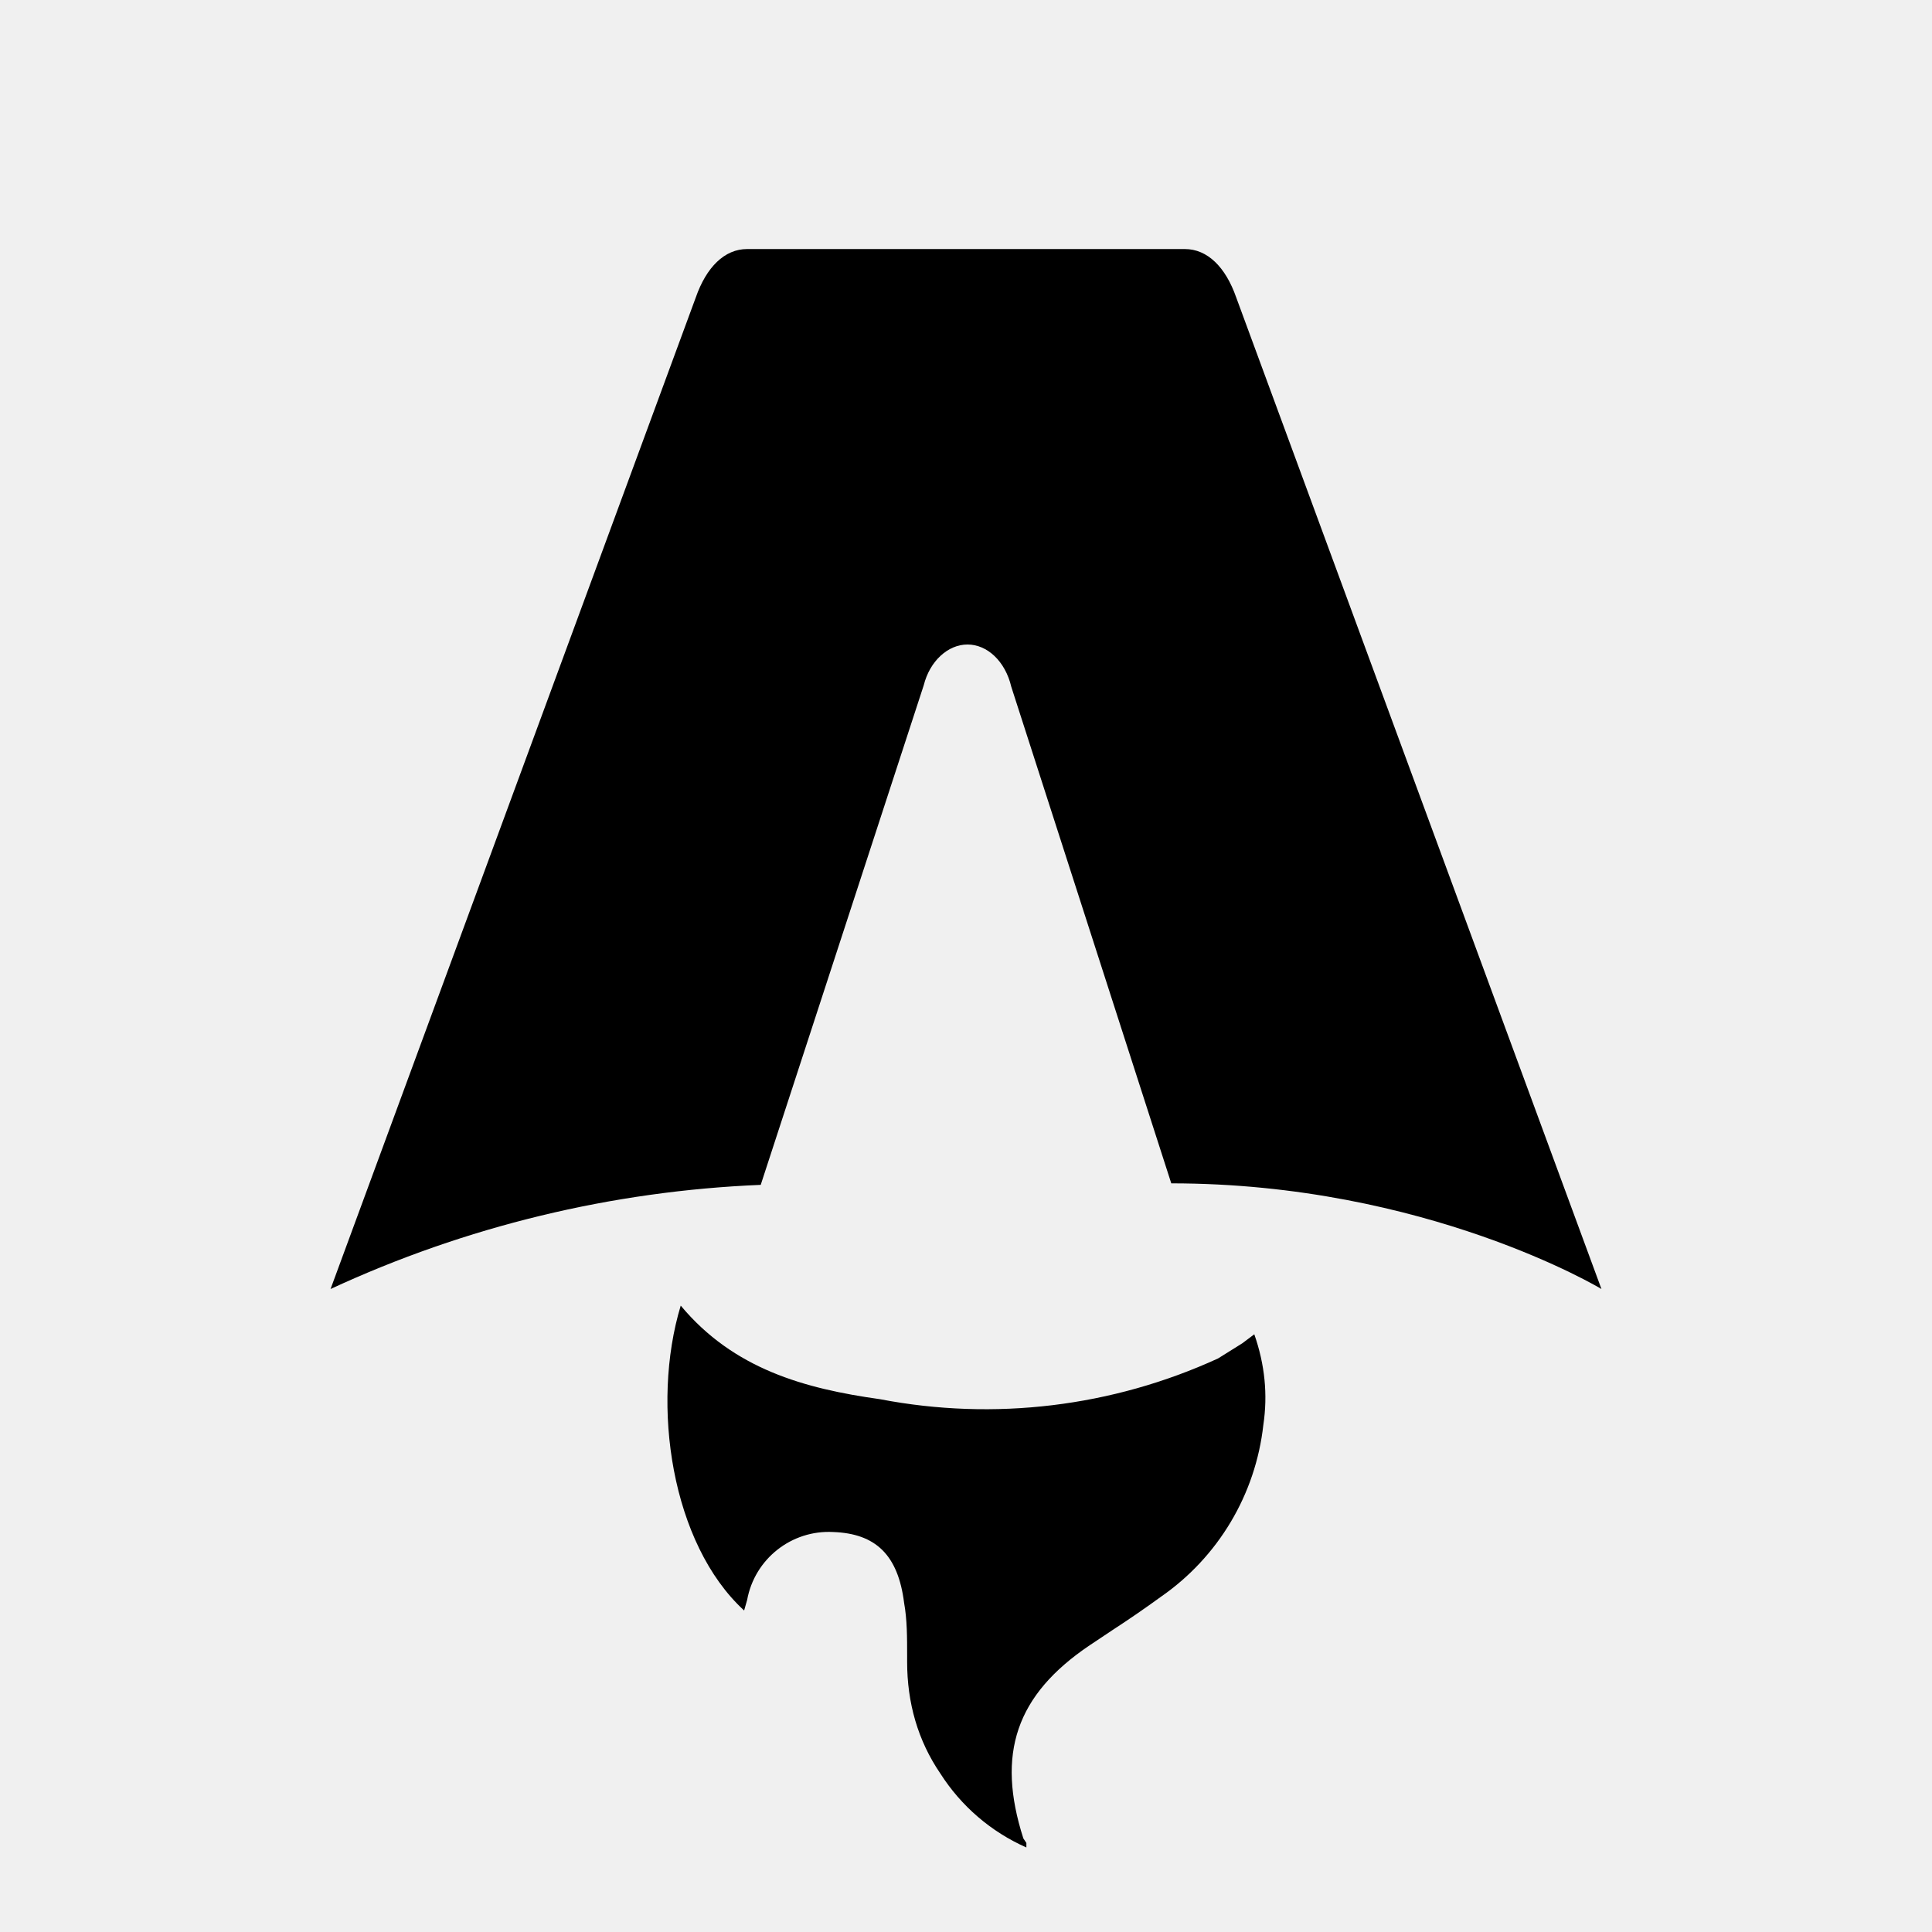
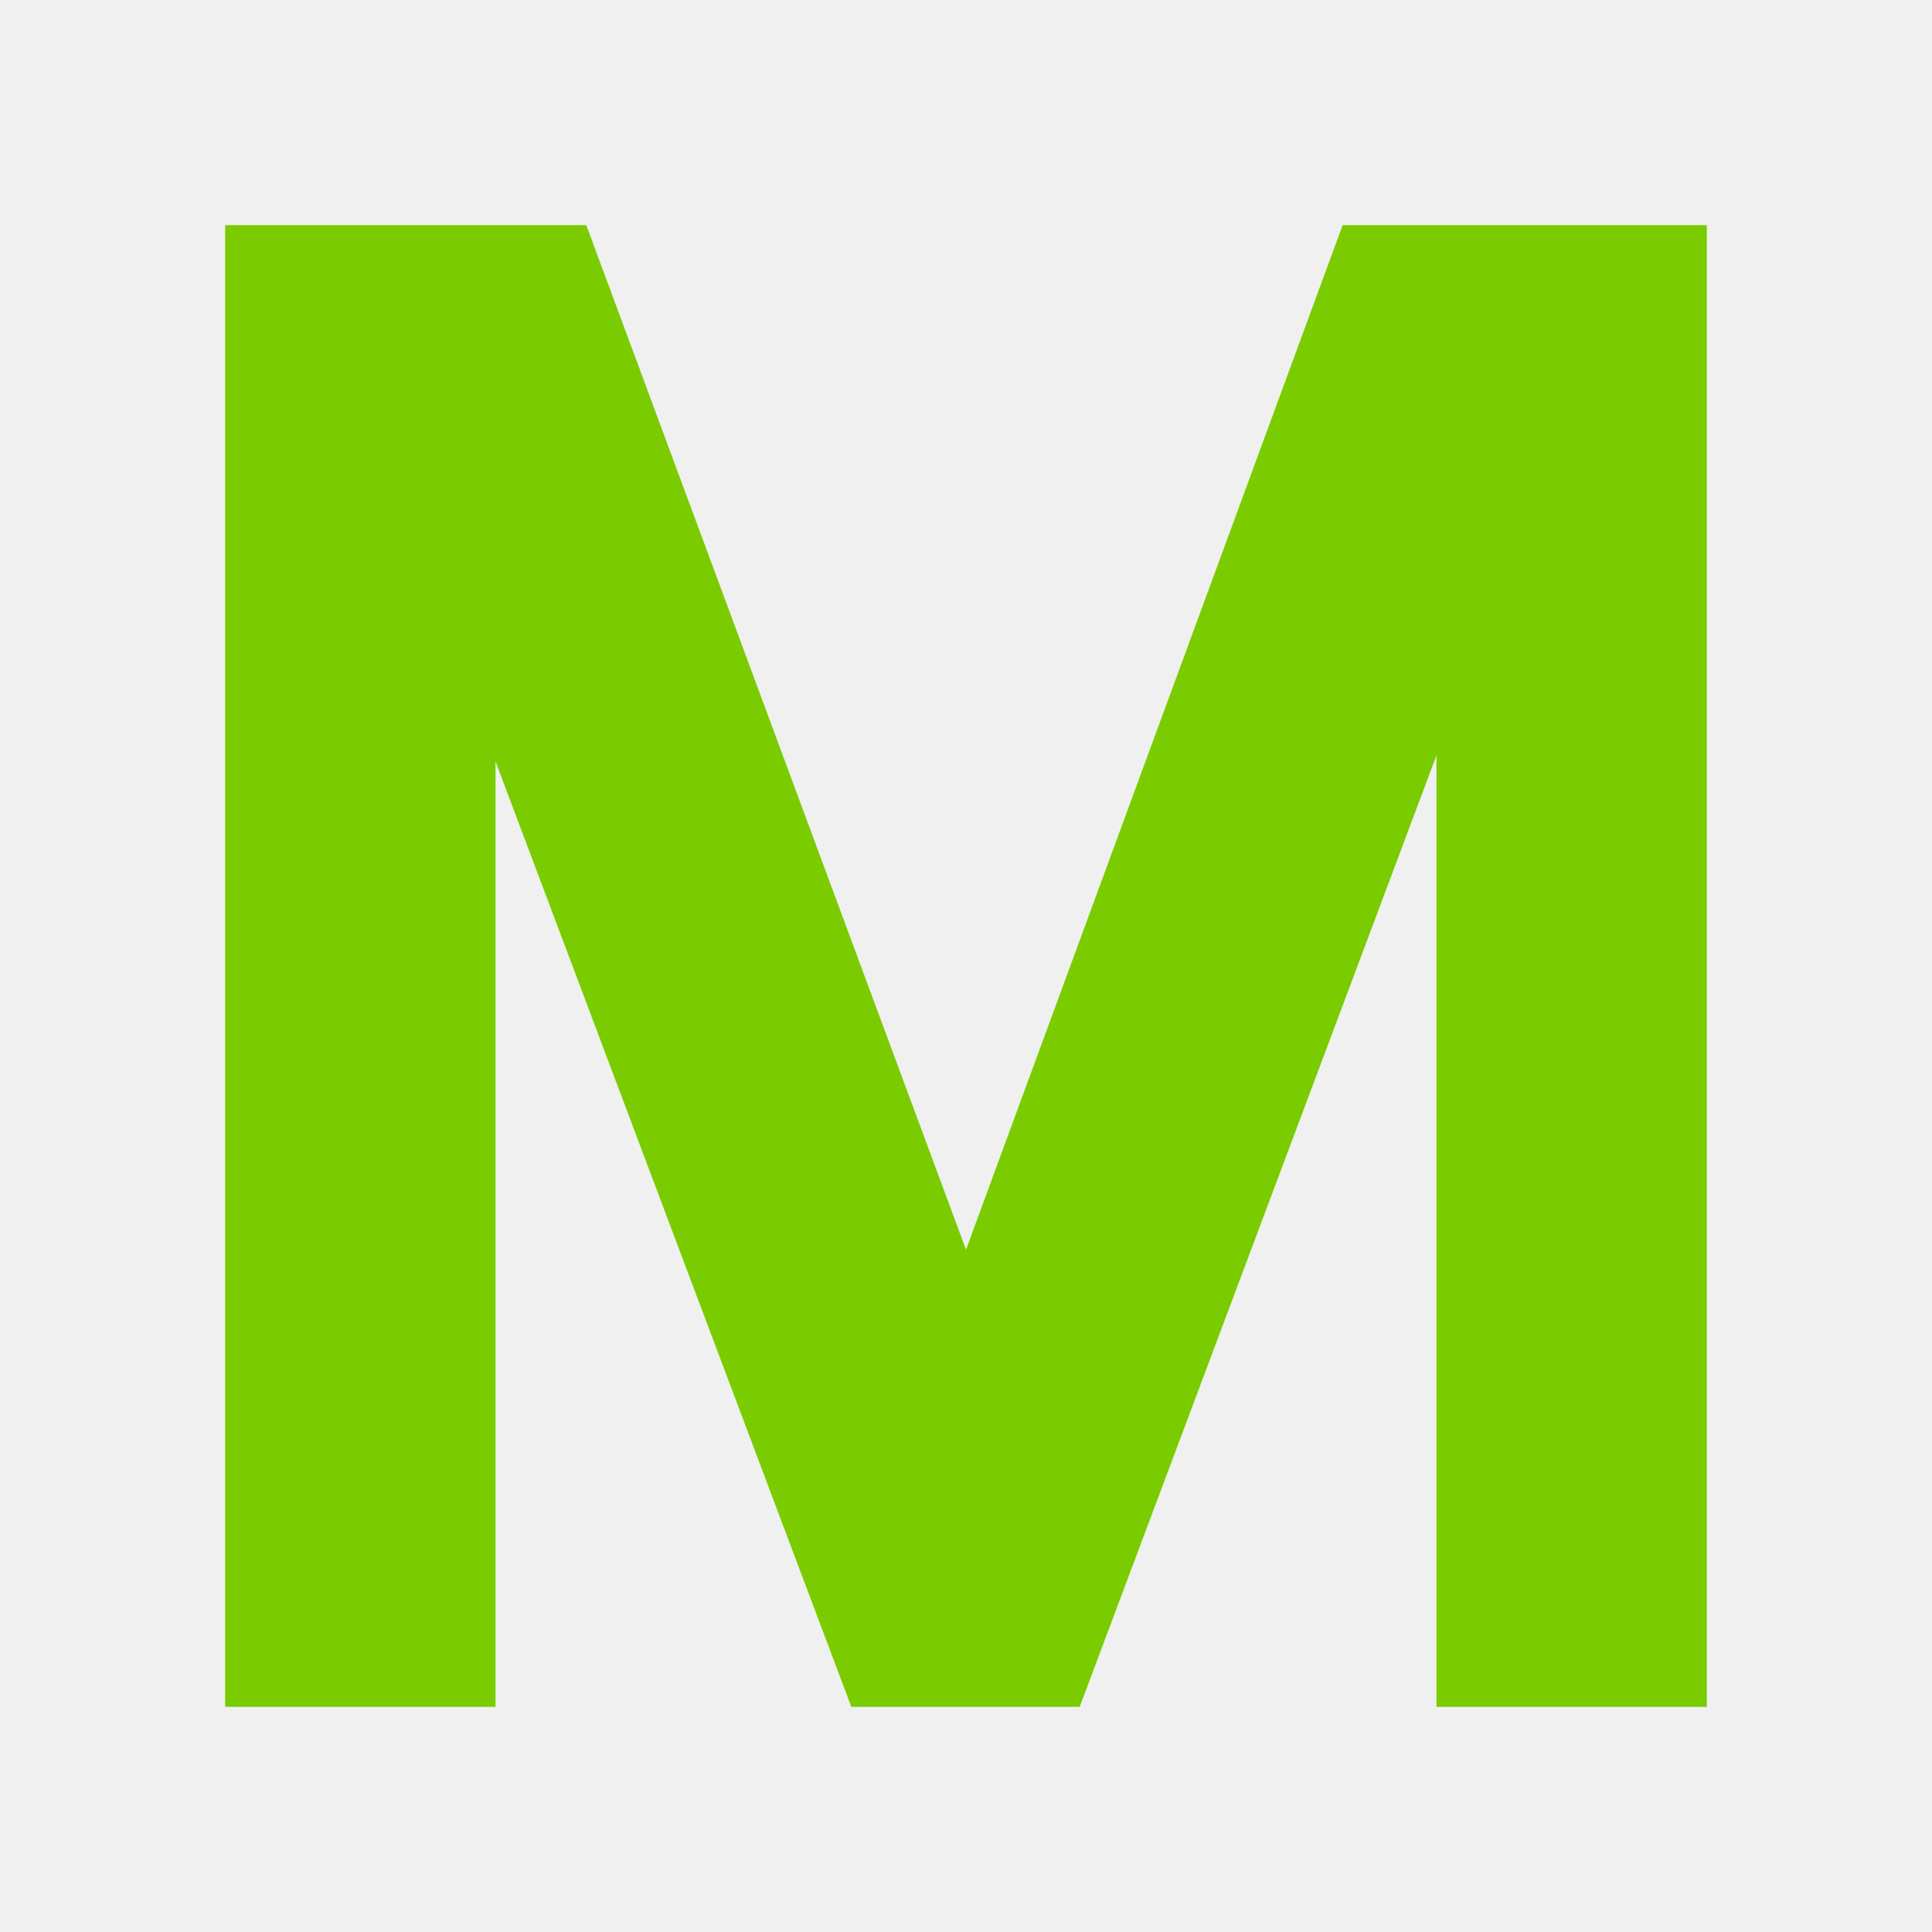
- <svg xmlns="http://www.w3.org/2000/svg" fill="none" viewBox="0 0 128 128">
-   <path d="M50.4 78.5a75.1 75.1 0 0 0-28.5 6.9l24.2-65.7c.7-2 1.9-3.2 3.4-3.2h29c1.5 0 2.7 1.2 3.4 3.2l24.2 65.7s-11.6-7-28.5-7L67 45.5c-.4-1.7-1.6-2.8-2.9-2.8-1.3 0-2.5 1.1-2.9 2.7L50.4 78.5Zm-1.1 28.2Zm-4.2-20.2c-2 6.6-.6 15.8 4.2 20.2a17.5 17.5 0 0 1 .2-.7 5.5 5.5 0 0 1 5.7-4.5c2.8.1 4.3 1.5 4.7 4.7.2 1.1.2 2.3.2 3.5v.4c0 2.7.7 5.2 2.2 7.4a13 13 0 0 0 5.7 4.9v-.3l-.2-.3c-1.8-5.6-.5-9.5 4.4-12.8l1.5-1a73 73 0 0 0 3.2-2.2 16 16 0 0 0 6.8-11.4c.3-2 .1-4-.6-6l-.8.6-1.6 1a37 37 0 0 1-22.4 2.7c-5-.7-9.7-2-13.2-6.2Z" />
-   <style>
-         path { fill: #000; }
-         @media (prefers-color-scheme: dark) {
-             path { fill: #FFF; }
-         }
-     </style>
+ <svg xmlns="http://www.w3.org/2000/svg" height="24px" viewBox="0 -960 960 960" width="24px" fill="#7acc00">
+   <path d="M111.87-111.87v-736.26h179.46L480-339.04l187.15-509.09h180.98v736.26H713.78v-472.78L536.5-111.87H423.02l-176.8-469.78v469.78H111.87Z" />
</svg>
